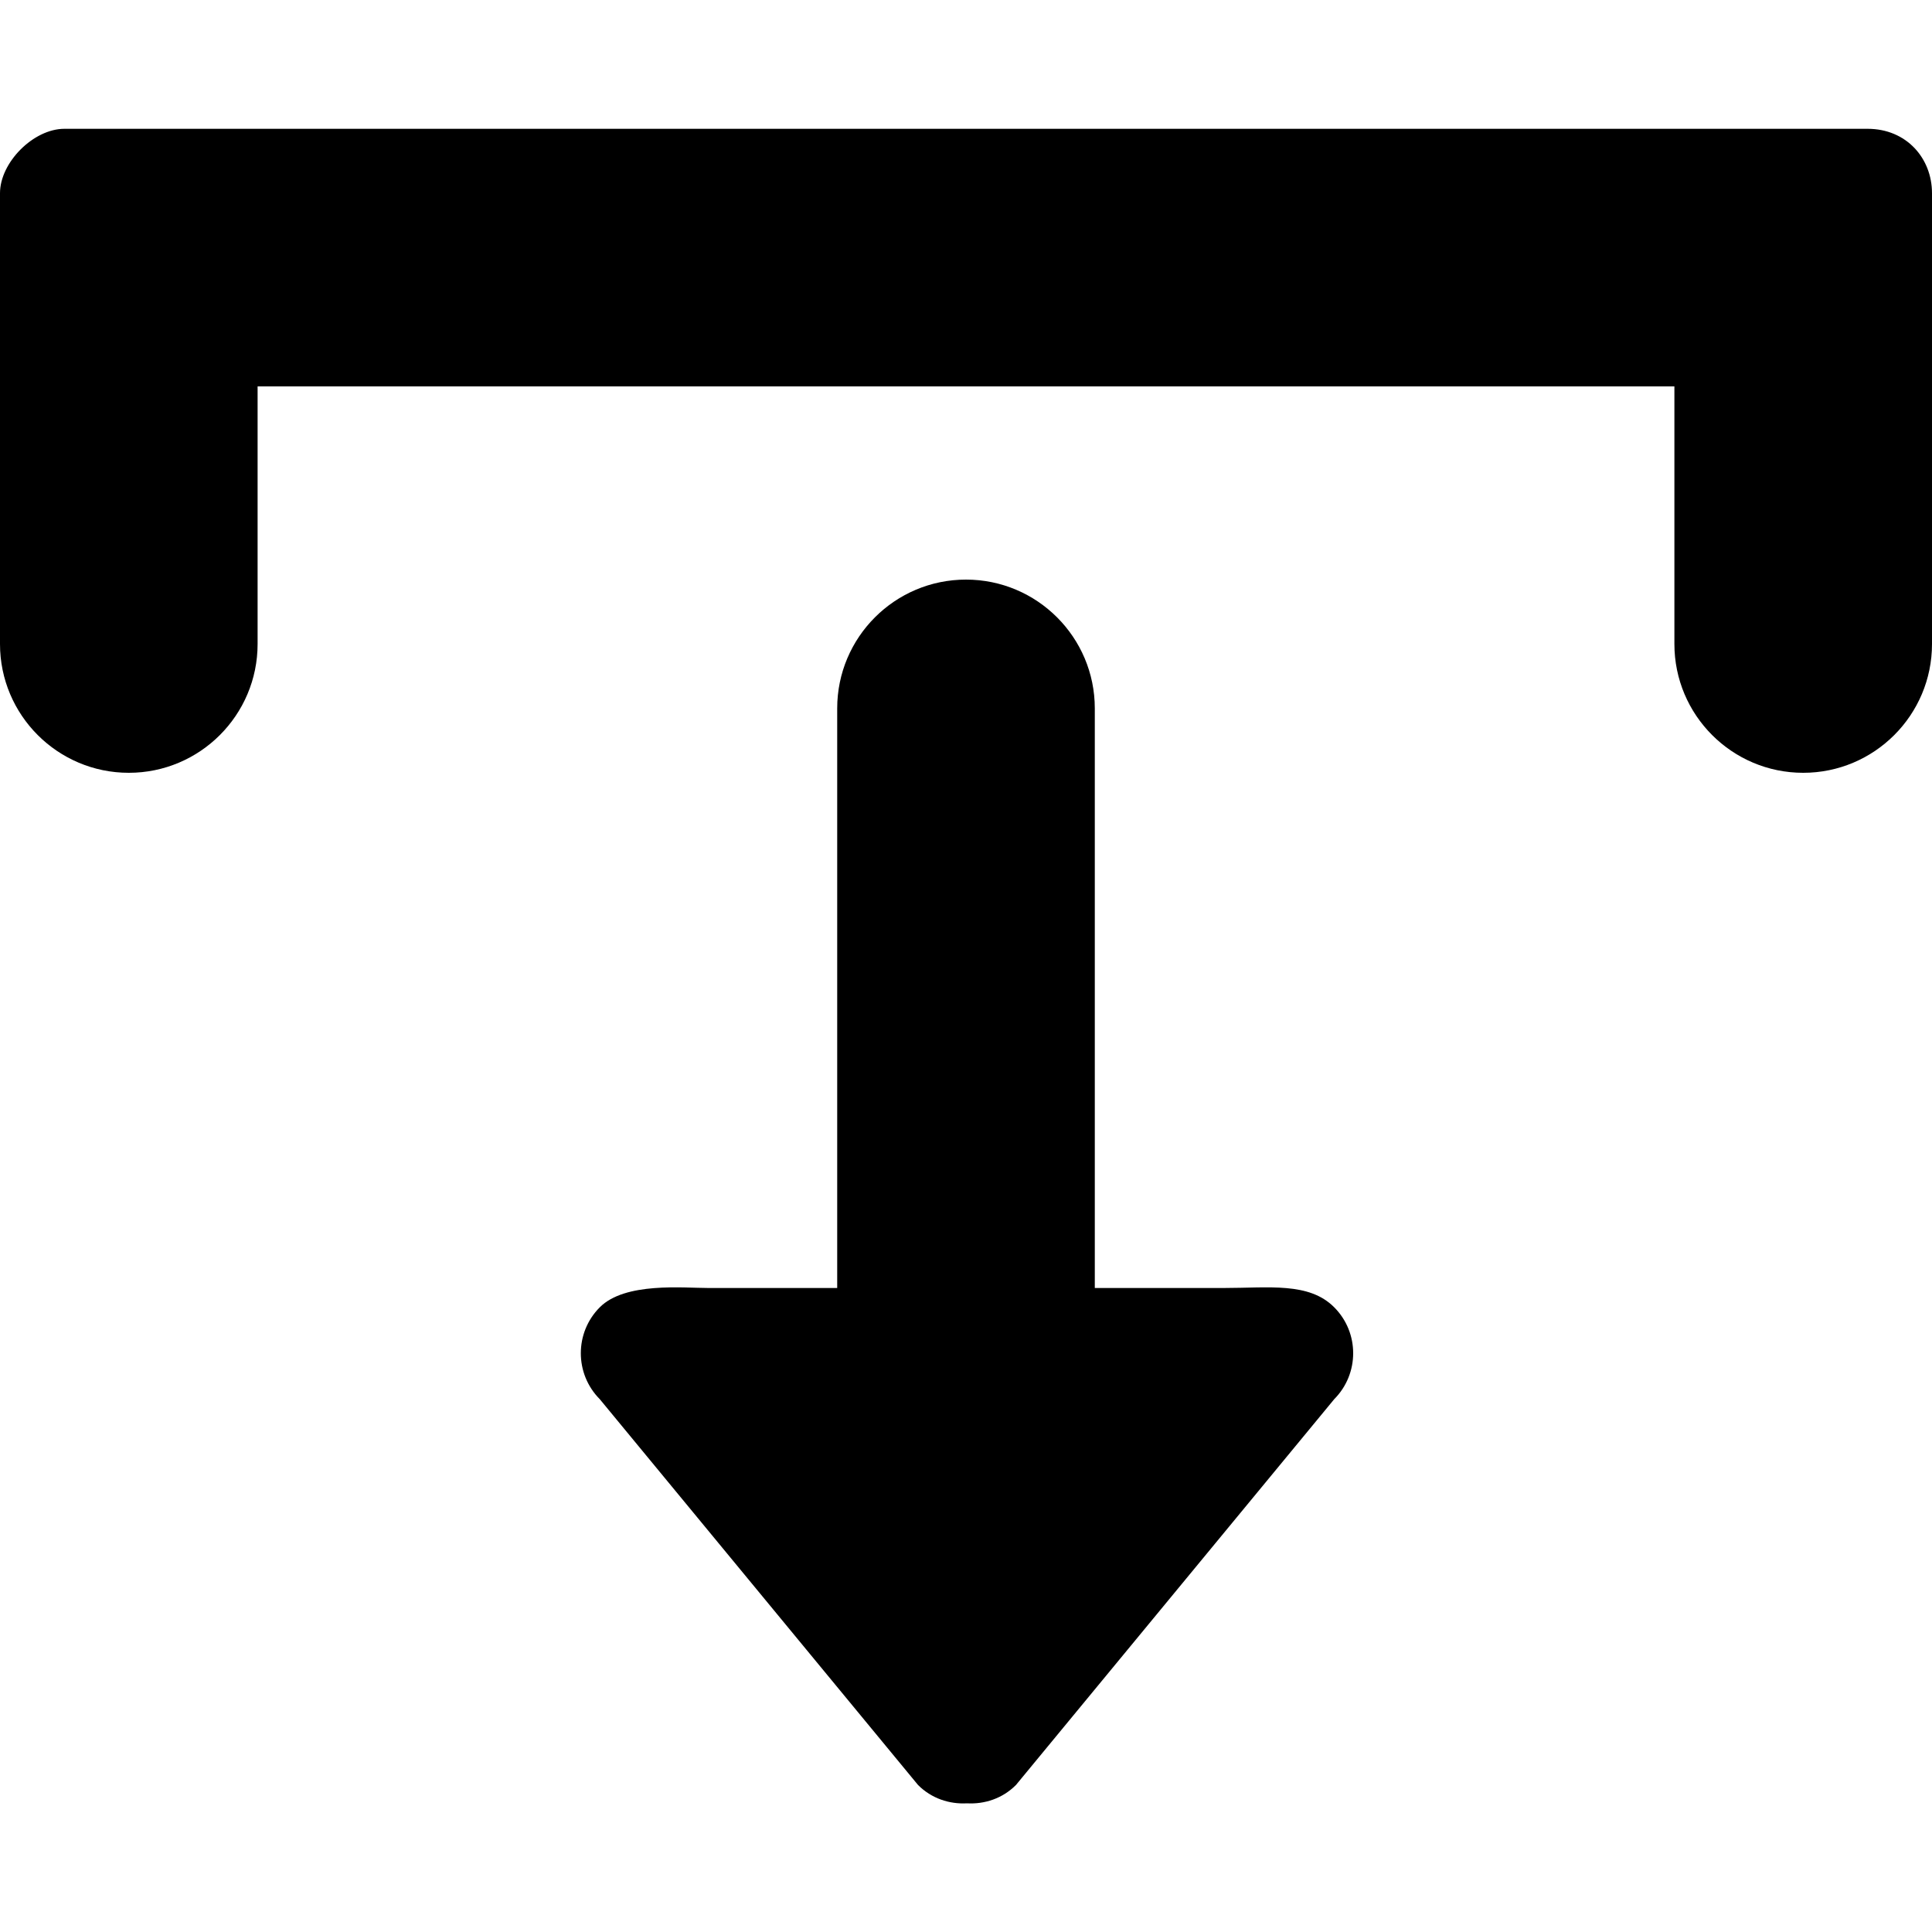
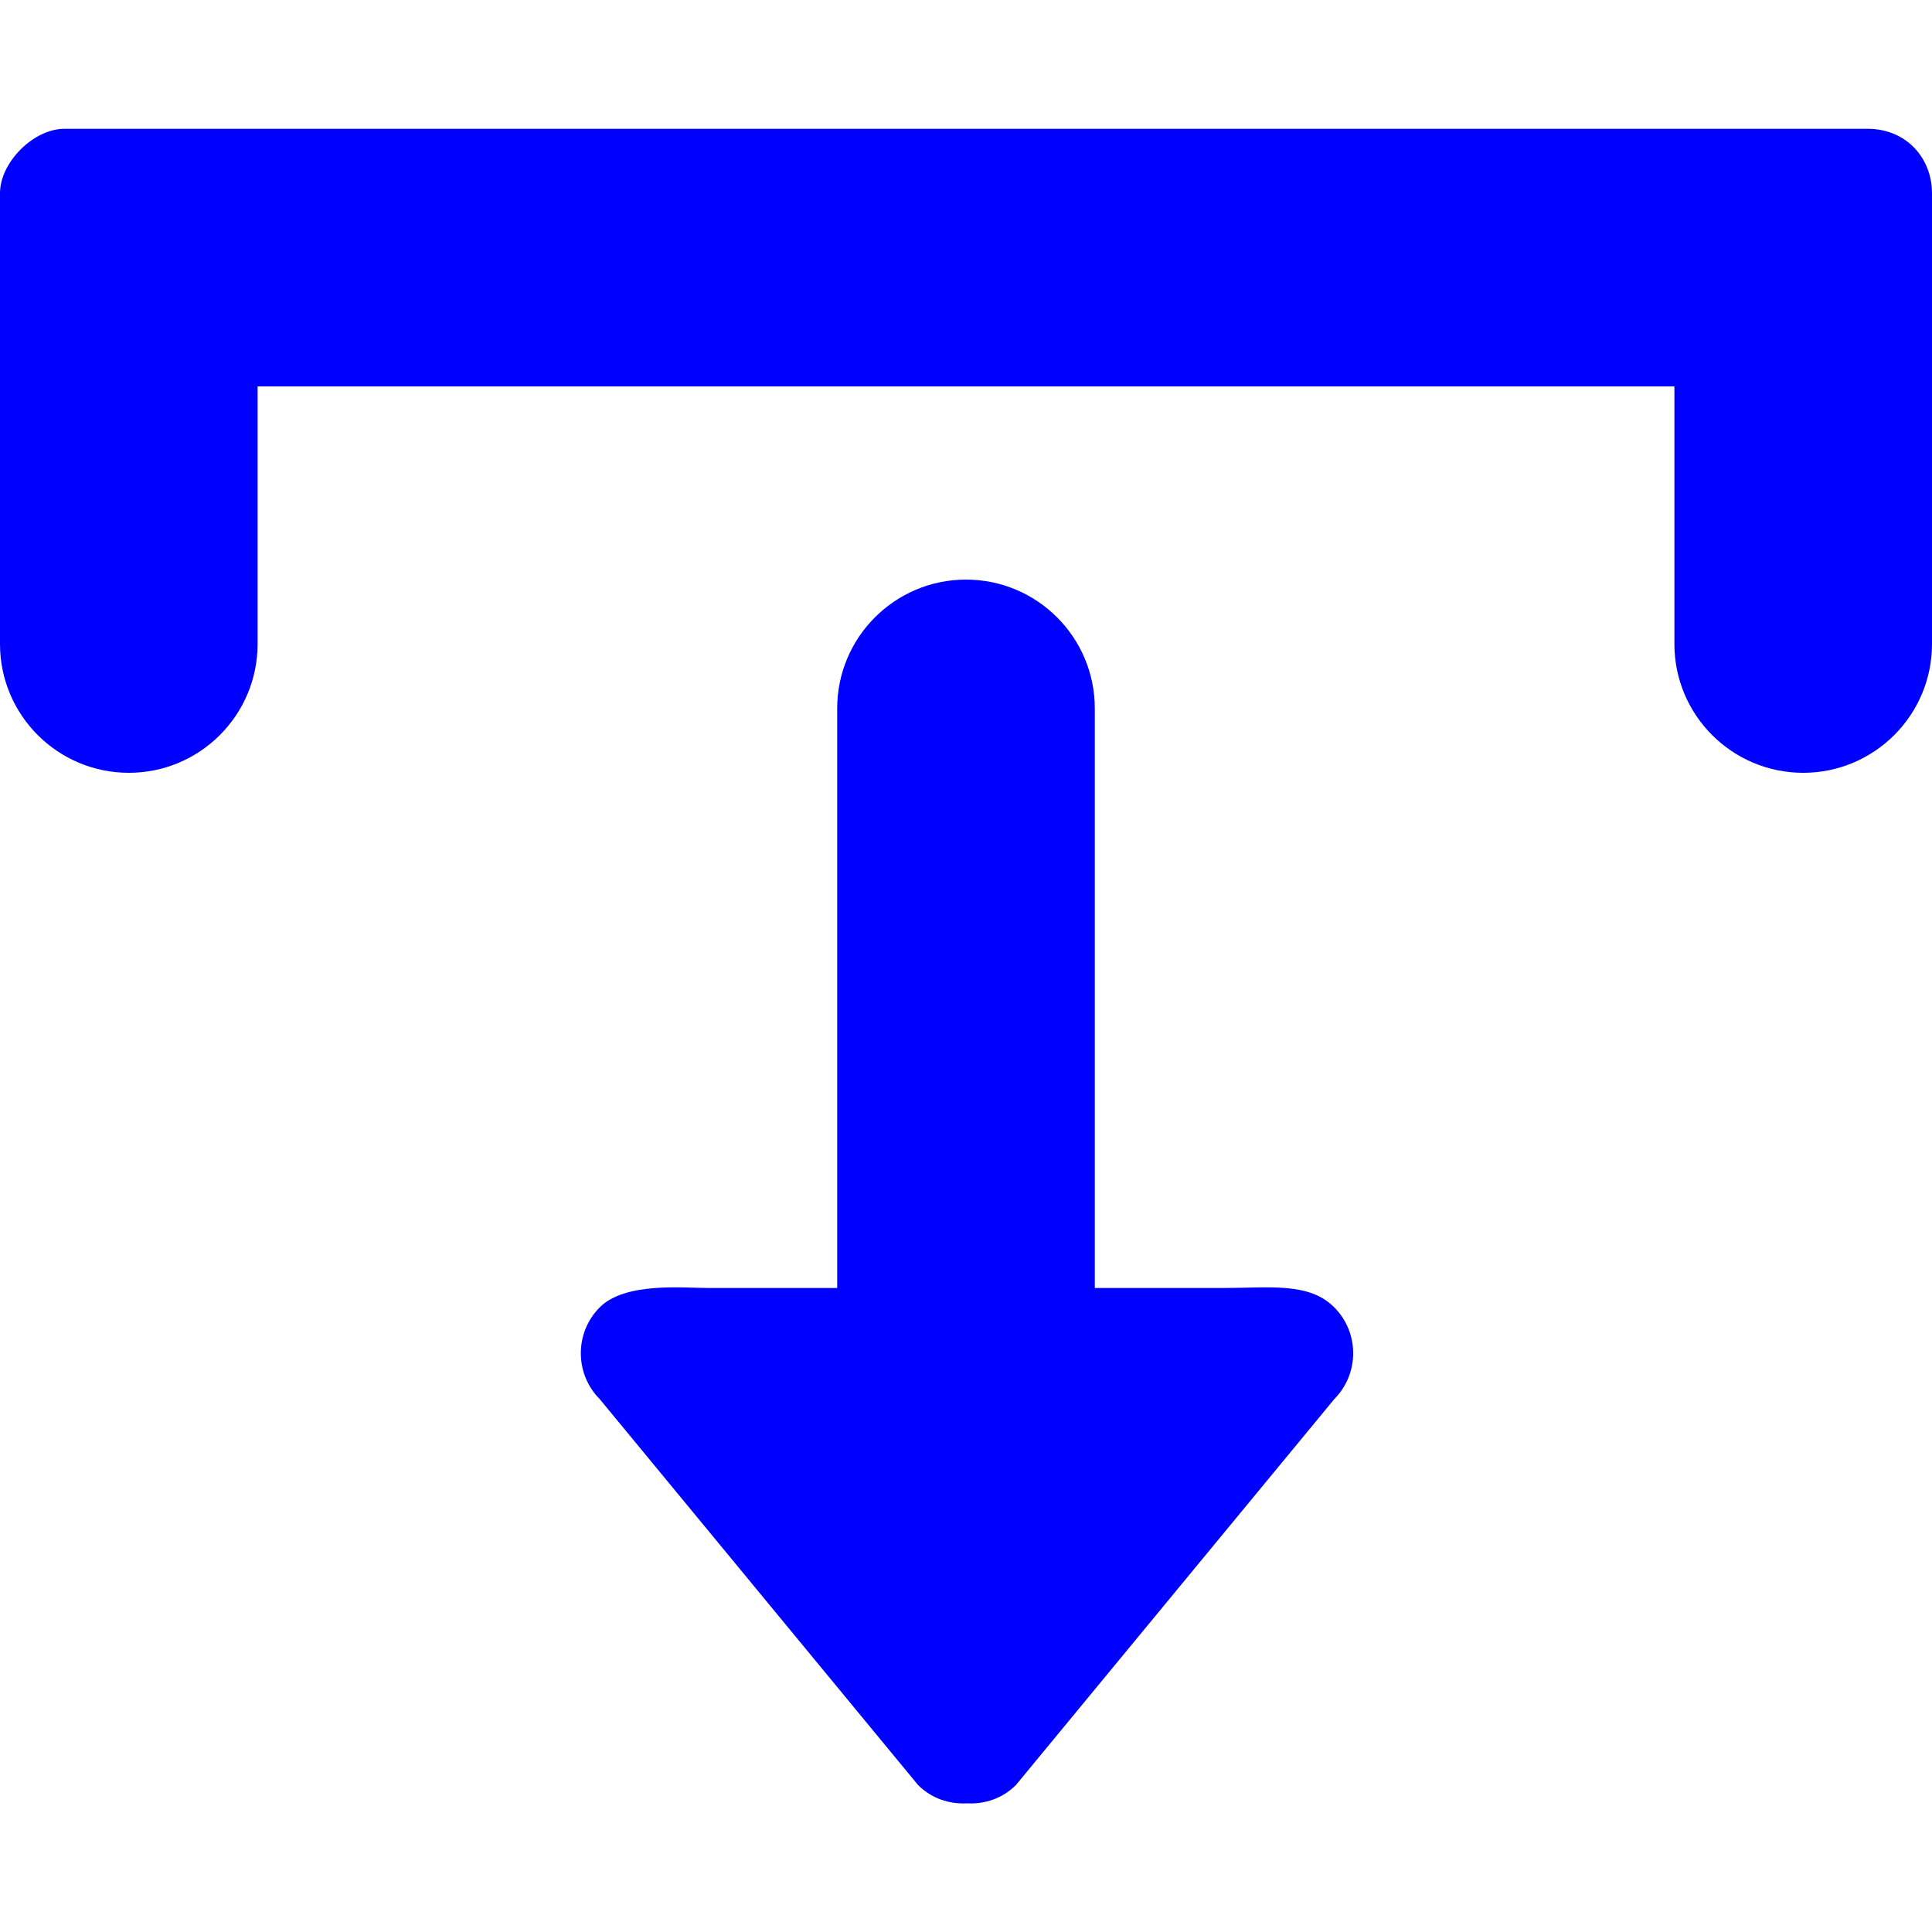
<svg xmlns="http://www.w3.org/2000/svg" width="30px" height="30px" viewBox="0 -2 30 30" version="1.1">
-   <defs />
-   <g id="Page-1" stroke="none" stroke-width="1" fill="none" fill-rule="evenodd">
-     <g id="Icon-Set-Filled" transform="translate(-103, -728)" fill="#000000">
+   <g id="Page-1" stroke="none" stroke-width="1" fill-rule="evenodd">
+     <g id="Icon-Set-Filled" transform="translate(-103, -728)" fill="blue">
      <path d="M132,728 L104,728 C103.521,728 103,728.521 103,729 L103,736 C103,737.104 103.896,738 105,738 C106.104,738 107,737.104 107,736 L107,732 L129,732 L129,736 C129,737.104 129.896,738 131,738 C132.104,738 133,737.104 133,736 L133,729 C133,728.458 132.604,728 132,728 L132,728 Z M122,746 L120,746 L120,737 C120,735.896 119.104,735 118,735 C116.896,735 116,735.896 116,737 L116,746 L114,746 C113.608,746 112.705,745.905 112.313,746.3 C111.921,746.693 111.921,747.332 112.313,747.726 L117.255,753.717 C117.464,753.927 117.742,754.017 118.016,754.002 C118.29,754.017 118.567,753.927 118.776,753.717 L123.718,747.726 C124.11,747.332 124.11,746.693 123.718,746.3 C123.326,745.905 122.705,746 122,746 L122,746 Z" id="download" />
    </g>
  </g>
</svg>
